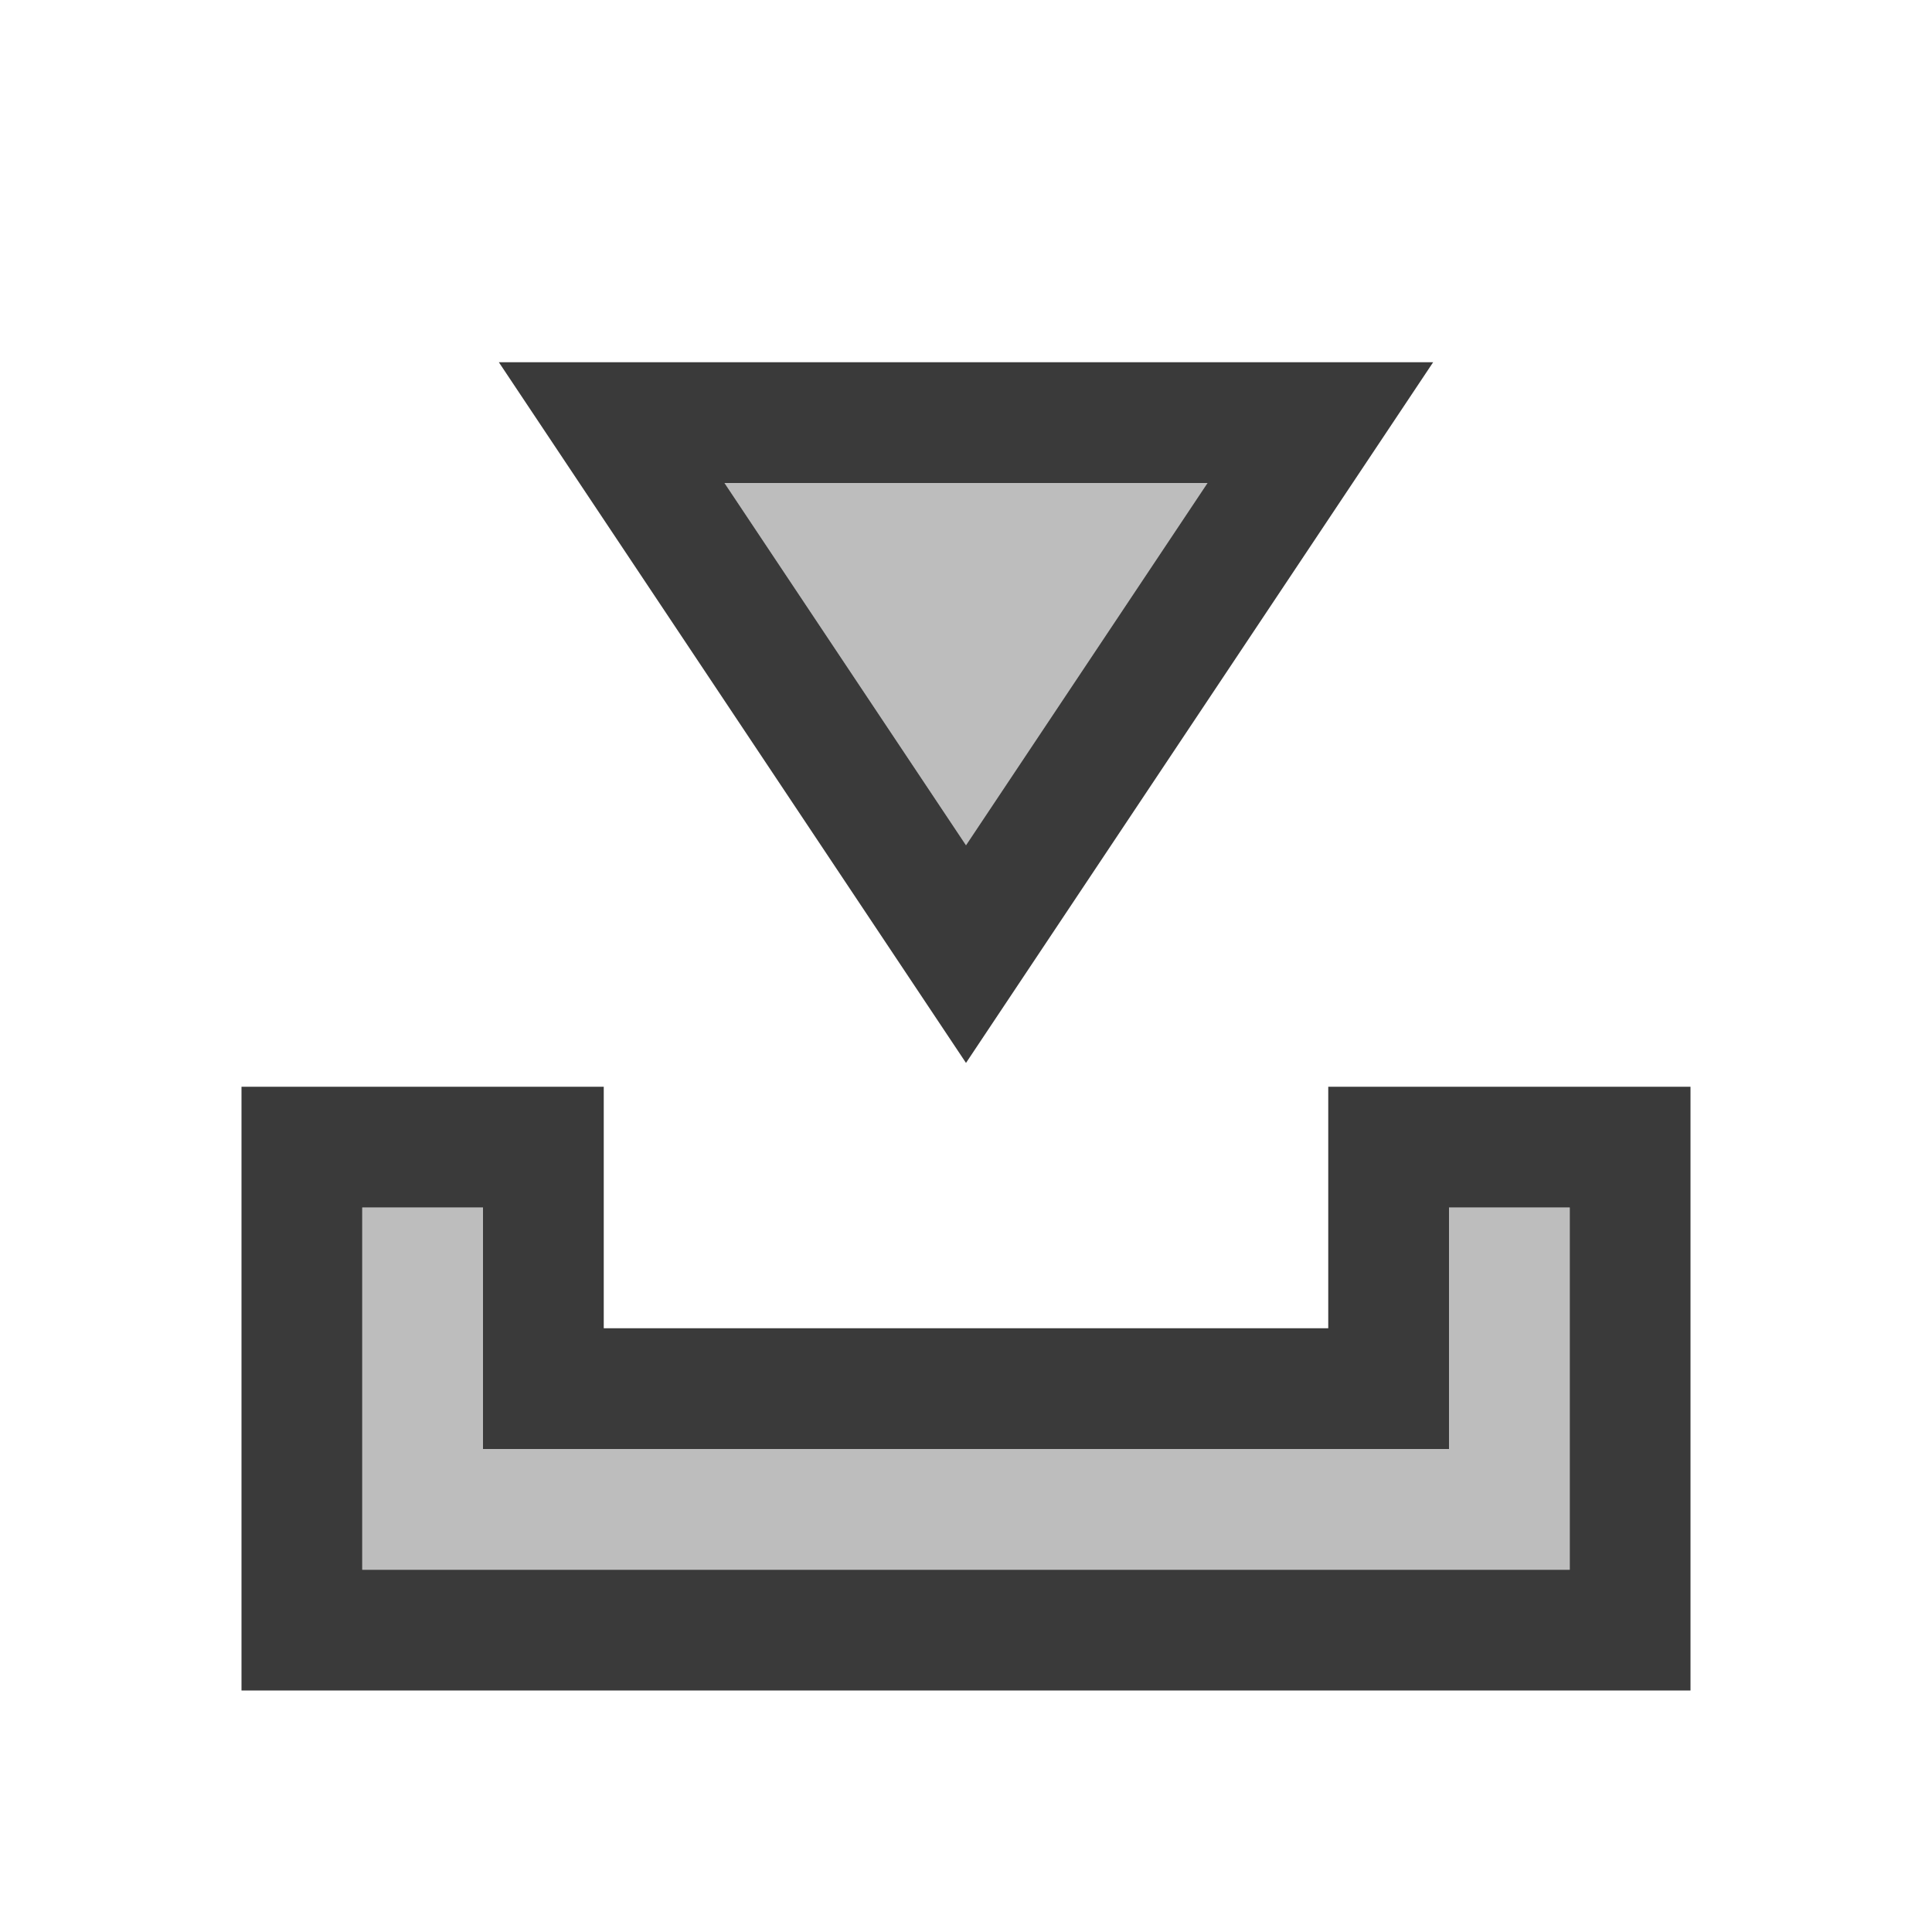
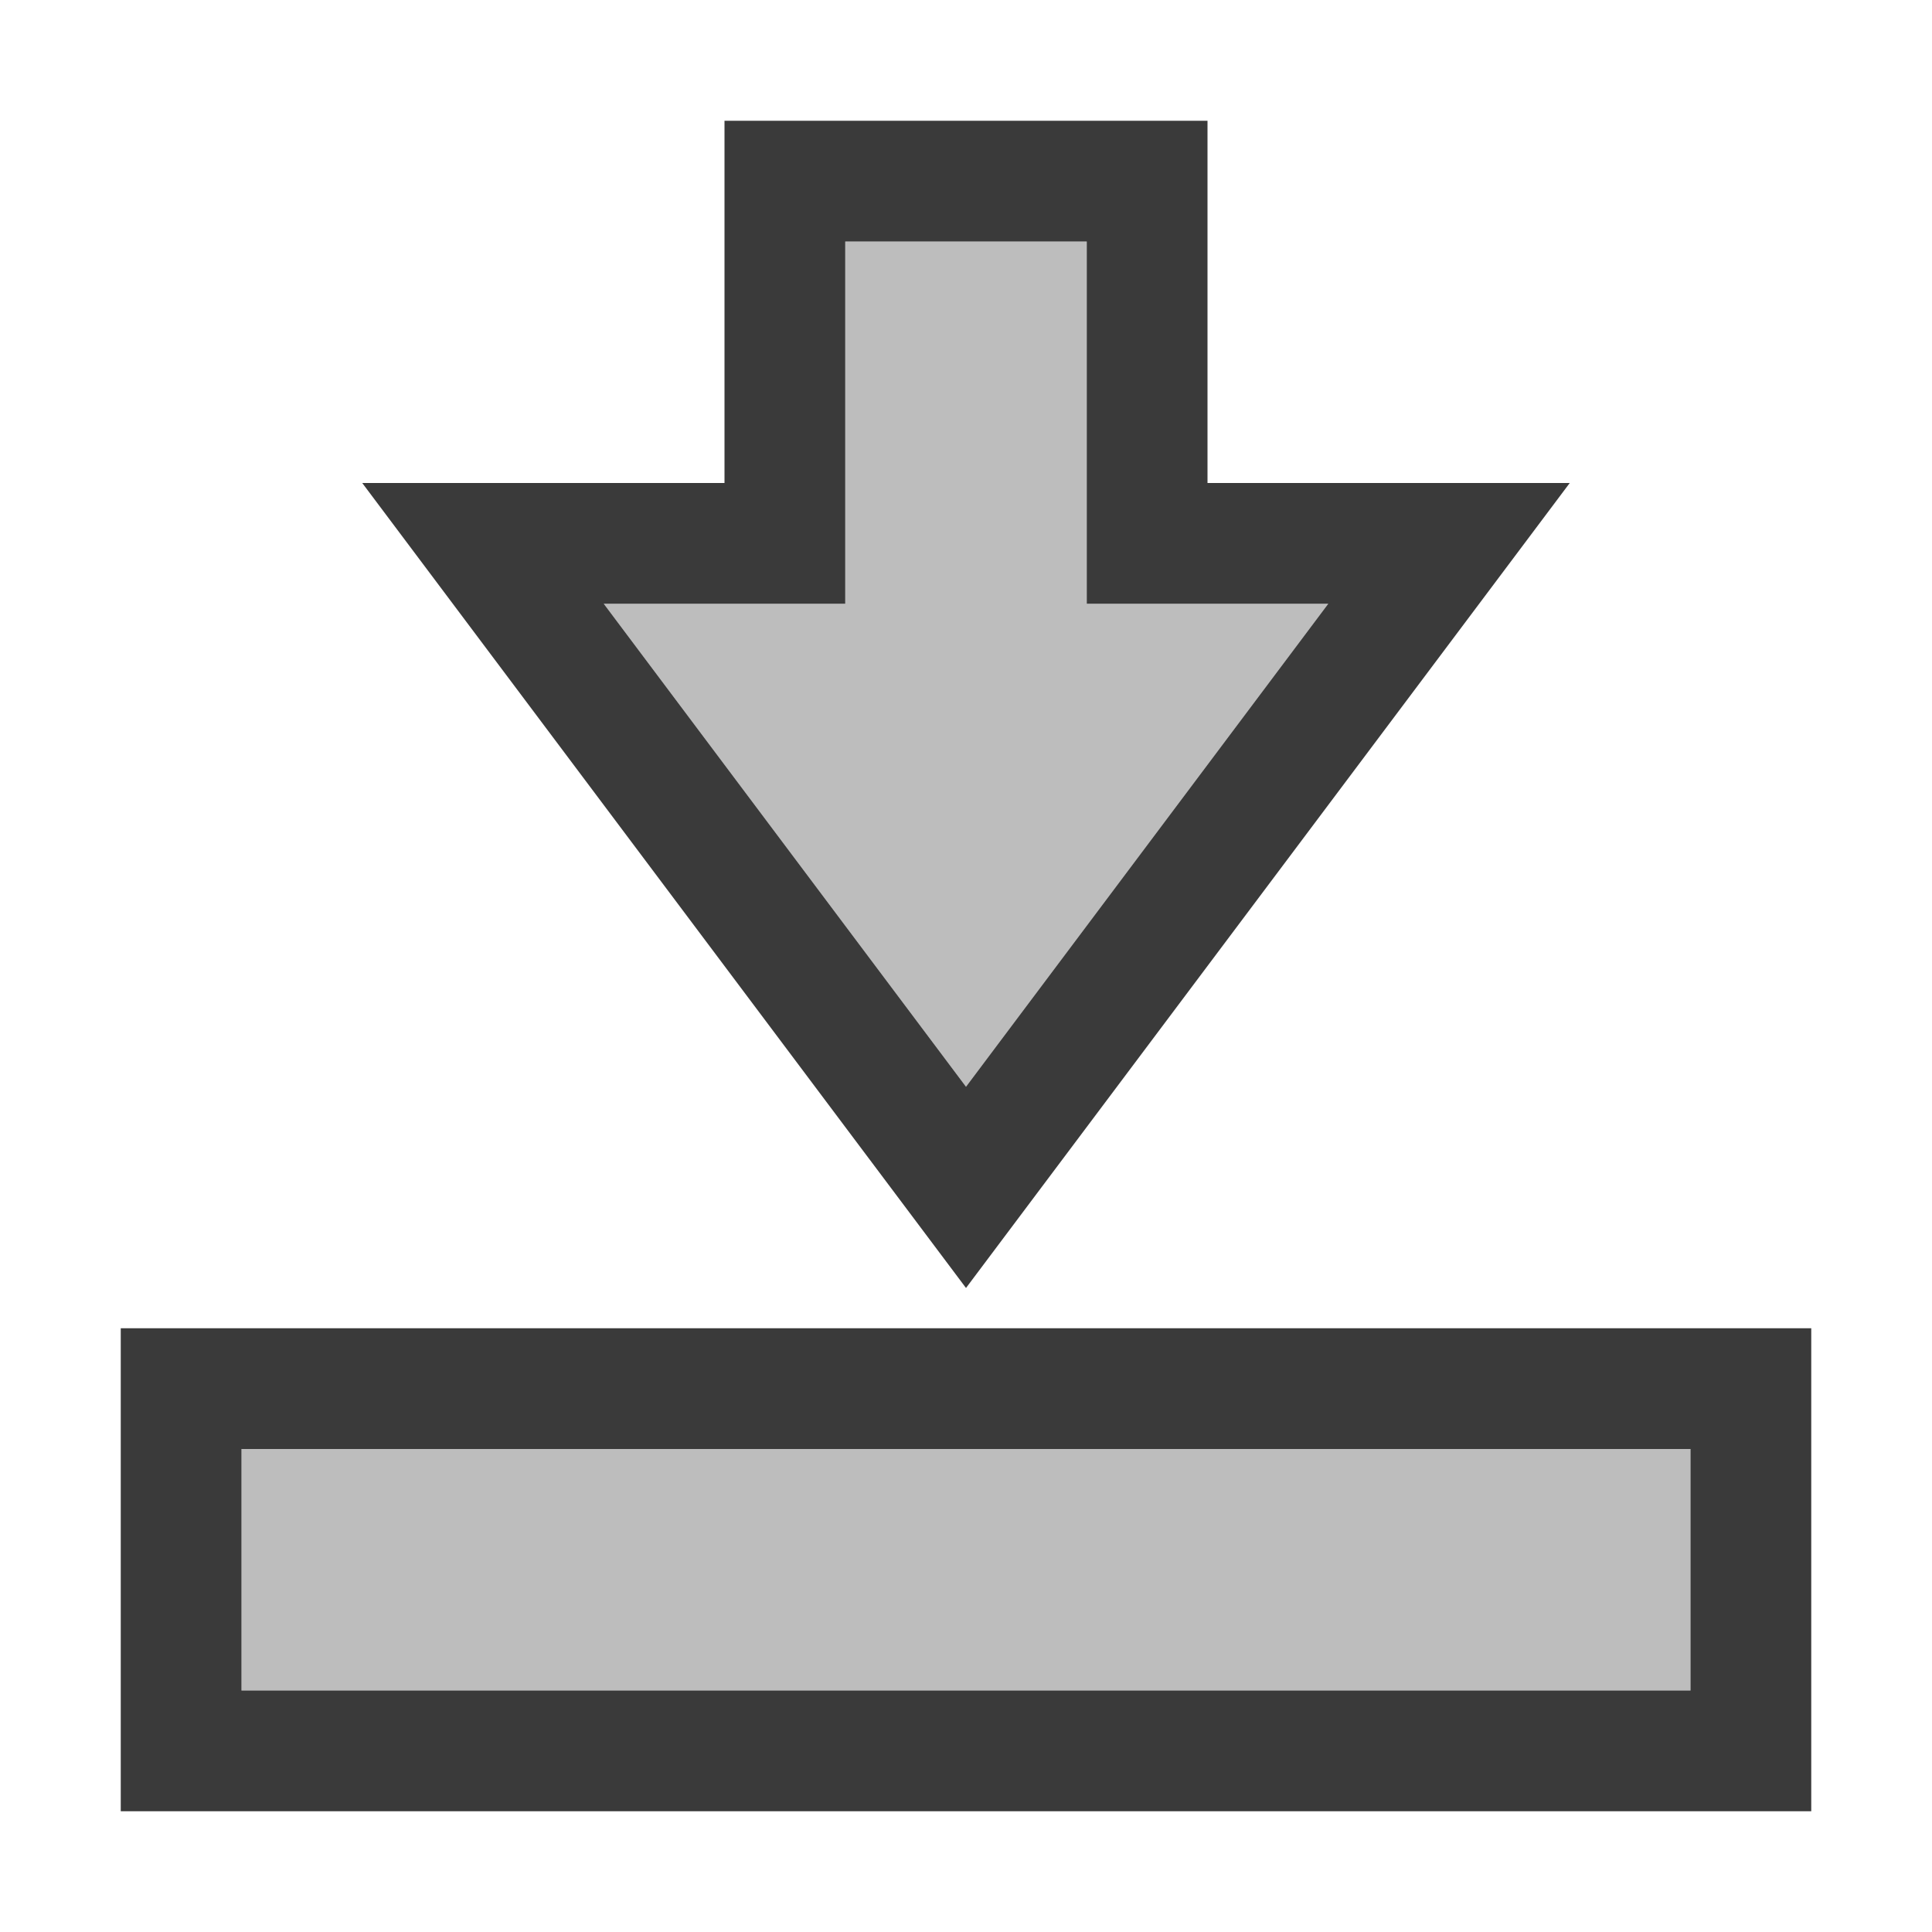
- <svg xmlns="http://www.w3.org/2000/svg" id="a" viewBox="0 0 24 24">
+ <svg xmlns="http://www.w3.org/2000/svg" id="export_file" viewBox="0 0 32 32">
  <defs>
-     <style>.b{fill:#bdbdbd;}.c{fill:#3a3a3a;}.d{fill:none;}</style>
+     <style>
+       .cls-1 {
+         fill: #bdbdbd;
+       }
+ 
+       .cls-2 {
+         fill: #3a3a3a;
+       }
+ 
+       .cls-3 {
+         fill: none;
+       }
+     </style>
  </defs>
  <g>
-     <polygon class="b" points="19.5 15 19.5 19.5 4.5 19.5 4.5 15 6 15 6 18 18 18 18 15 19.5 15" />
-     <path class="c" d="M19.5,15v4.5H4.5v-4.5h1.5v3h12v-3h1.5m1.5-1.5h-4.5v3H7.5v-3H3v7.5H21v-7.5h0Z" />
+     <polygon class="cls-1" points="28 24 28 28 4 28 4 24 8 24 8 24 24 24 24 24 28 24" />
+     <path class="cls-2" d="m28,24v4H4v-4h24m2-2H2v8h28v-8h0Z" />
  </g>
  <g>
-     <polygon class="b" points="15 6 12 10.5 9 6 15 6" />
-     <path class="c" d="M15,6l-3,4.5-3-4.5h6m2.803-1.5H6.197l1.555,2.332,3,4.5,1.248,1.872,1.248-1.872,3-4.5,1.555-2.332h0Z" />
+     <polygon class="cls-1" points="22 10 16 18 10 10 14 10 14 4 18 4 18 10 22 10" />
+     <path class="cls-2" d="m18,4v6h4l-6,8-6-8h4V4h4m2-2h-8v6h-6l2.4,3.2,6,8,1.6,2.133,1.6-2.133,6-8,2.4-3.2h-6V2h0Z" />
  </g>
-   <rect class="d" y="0" width="24" height="24" />
+   <rect class="cls-3" y="0" width="32" height="32" />
+   <rect class="cls-3" y="0" width="32" height="32" />
</svg>
